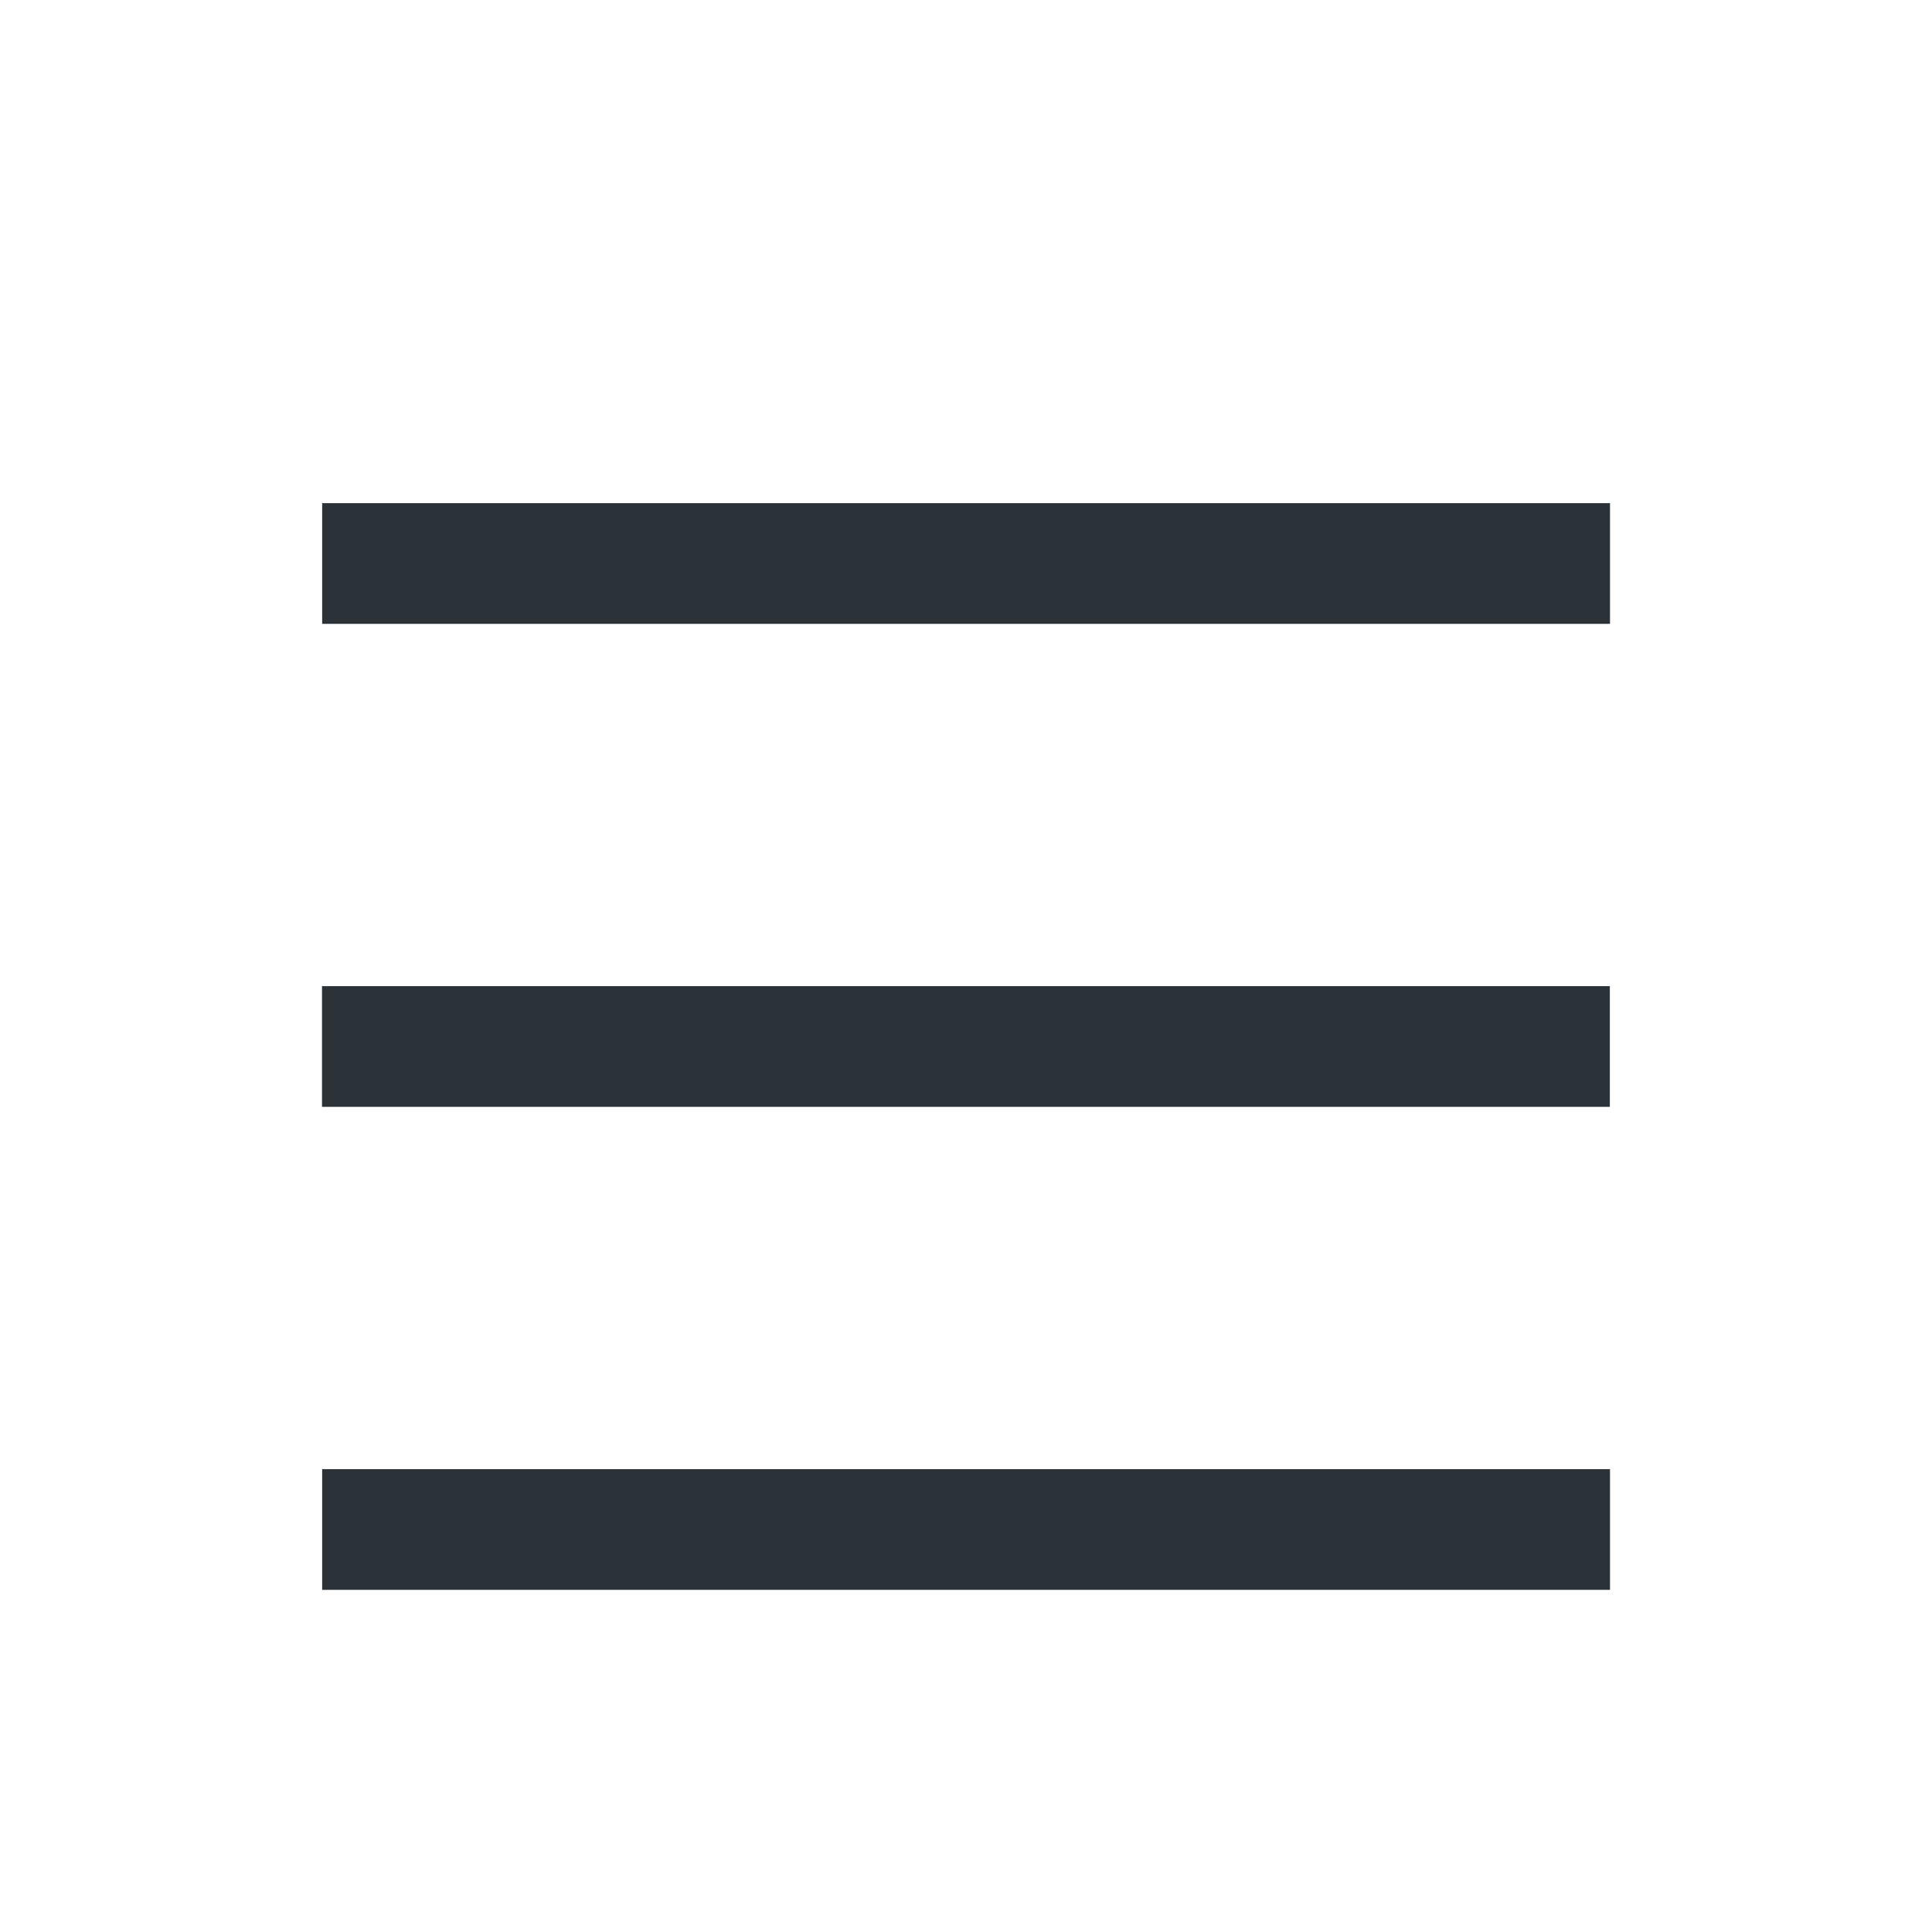
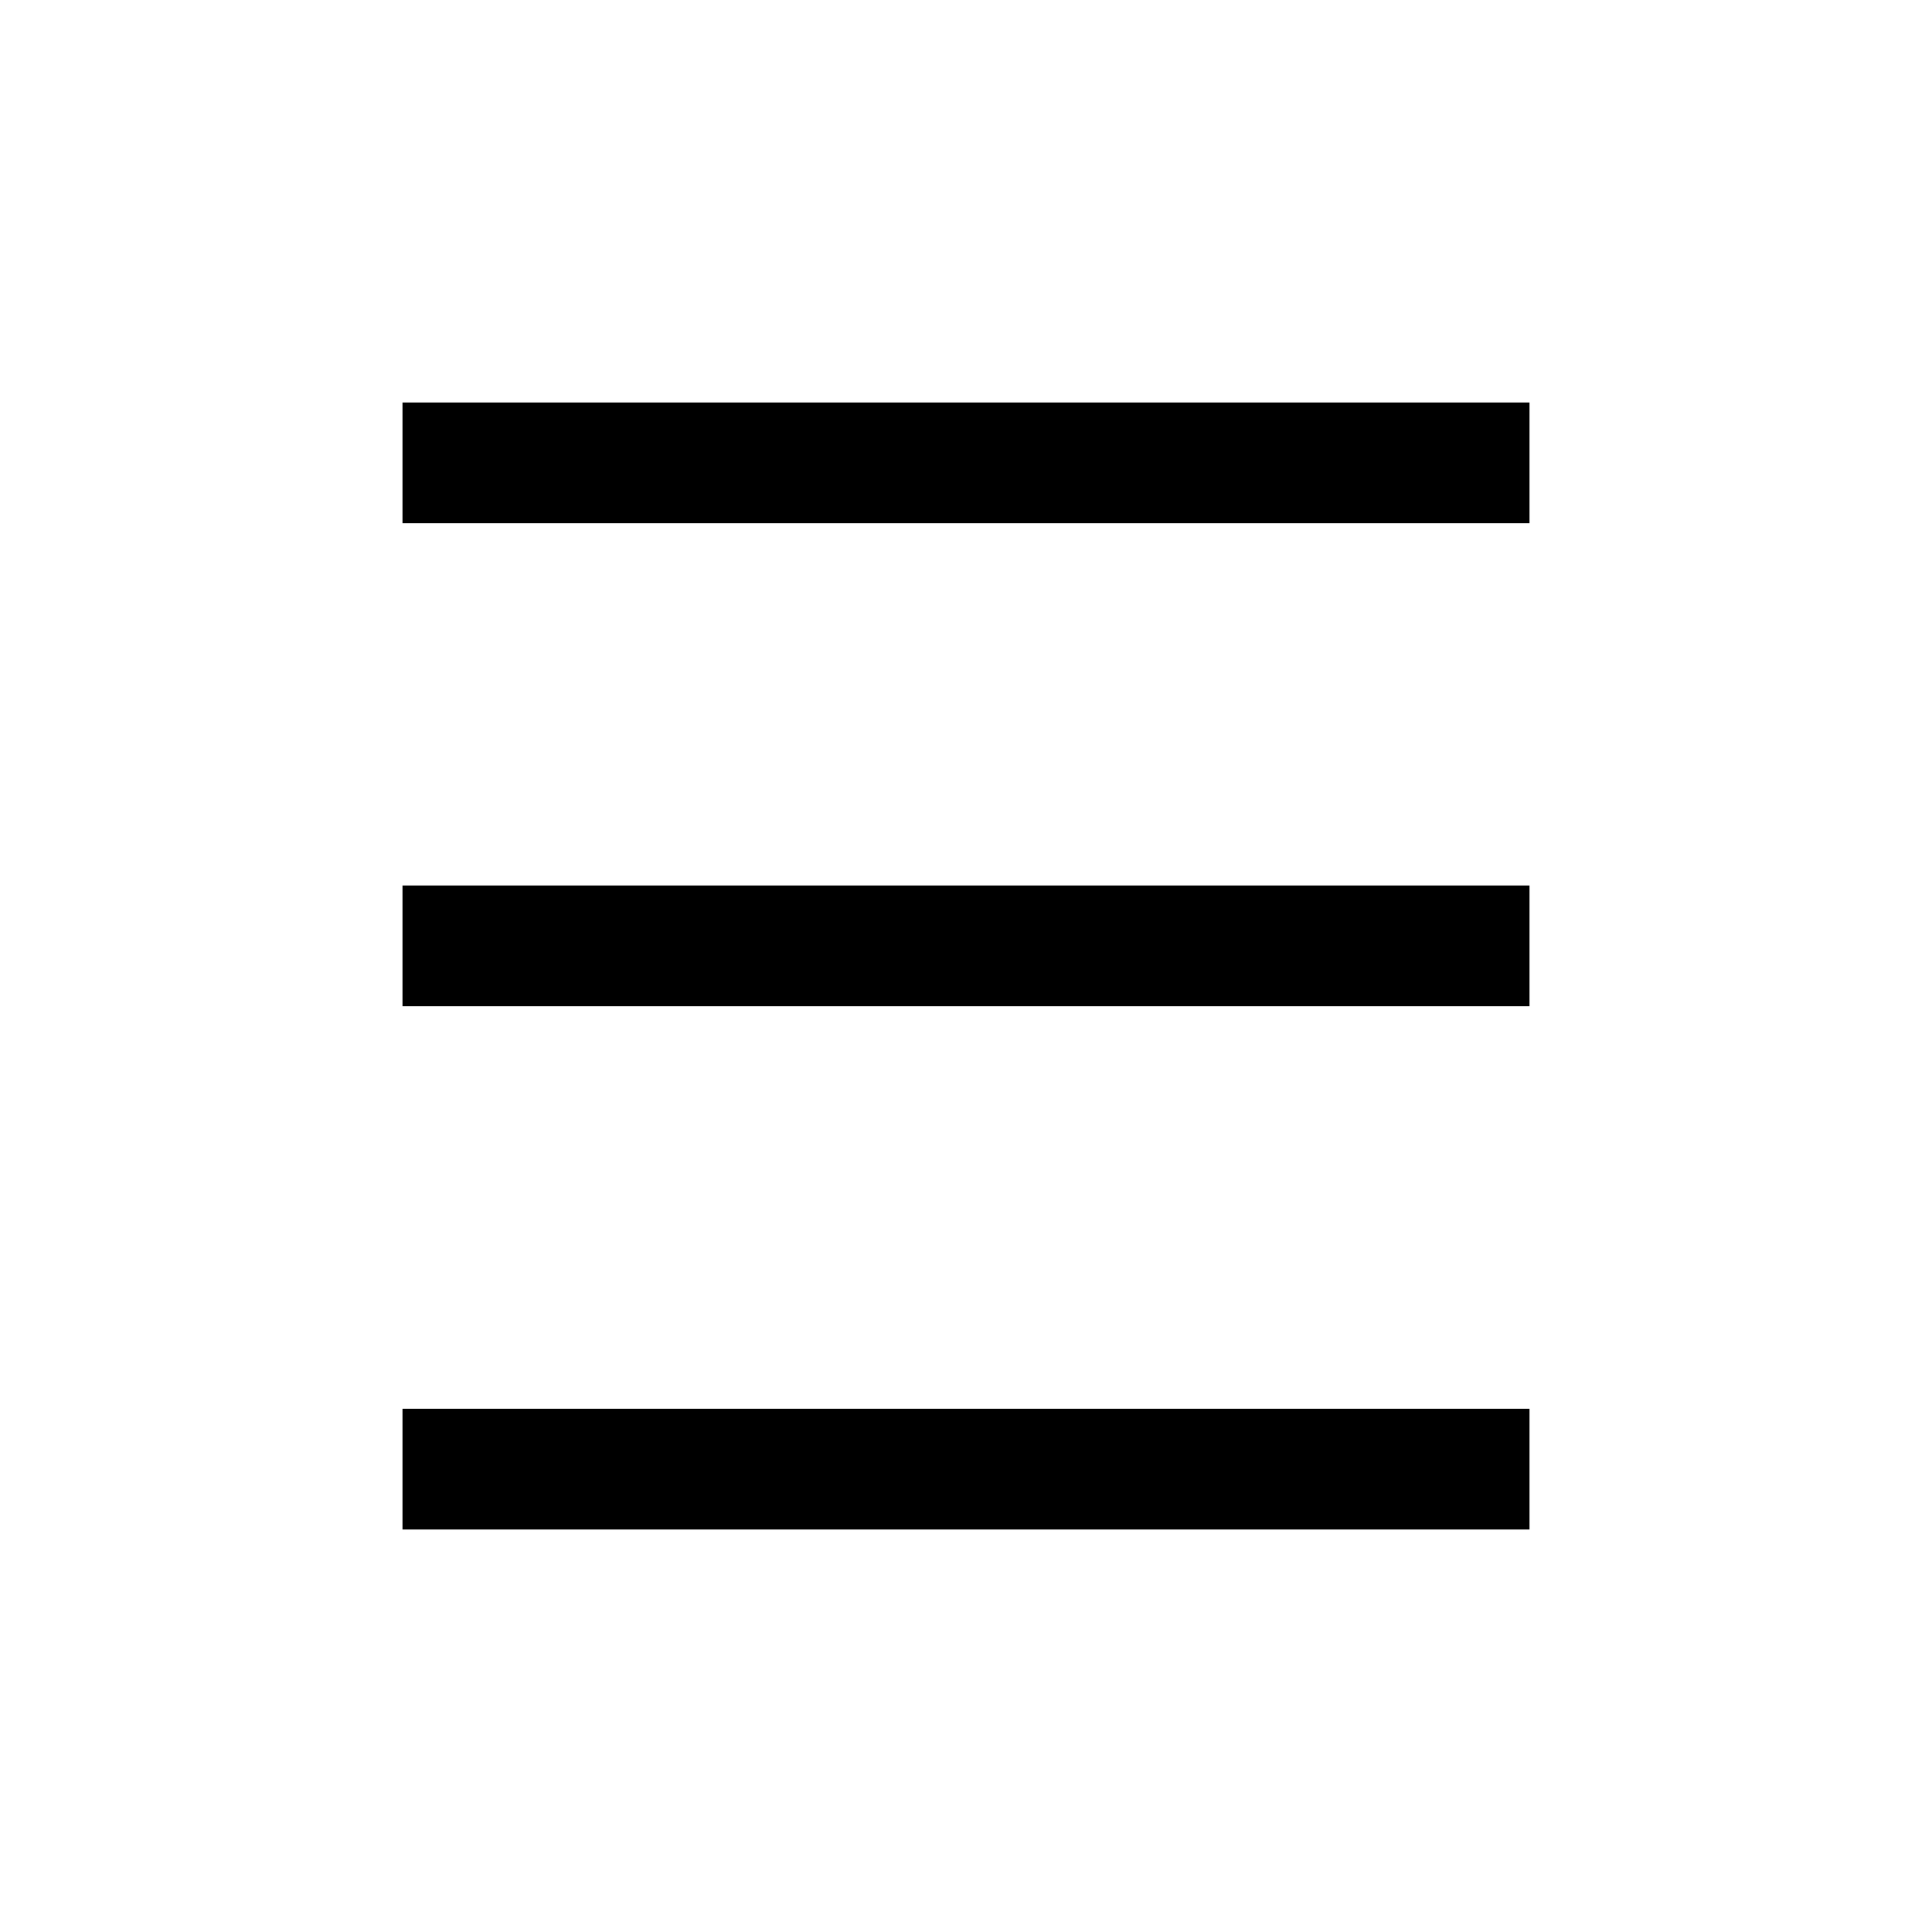
<svg xmlns="http://www.w3.org/2000/svg" width="24" height="24" viewBox="0 0 24 24" fill="none">
-   <path d="M19.998 13C16.664 13 7.2 13 4 13" stroke="#2C3338" stroke-width="1.5" />
-   <path d="M20 7C16.666 7 7.202 7 4.002 7" stroke="#2C3338" stroke-width="1.5" />
-   <path d="M20 19C16.666 19 7.202 19 4.002 19" stroke="#2C3338" stroke-width="1.5" />
+   <rect x="5" y="5" width="14" height="1.5" fill="black" />
+   <rect x="5" y="11" width="14" height="1.5" fill="black" />
+   <rect x="5" y="17.5" width="14" height="1.5" fill="black" />
</svg>
